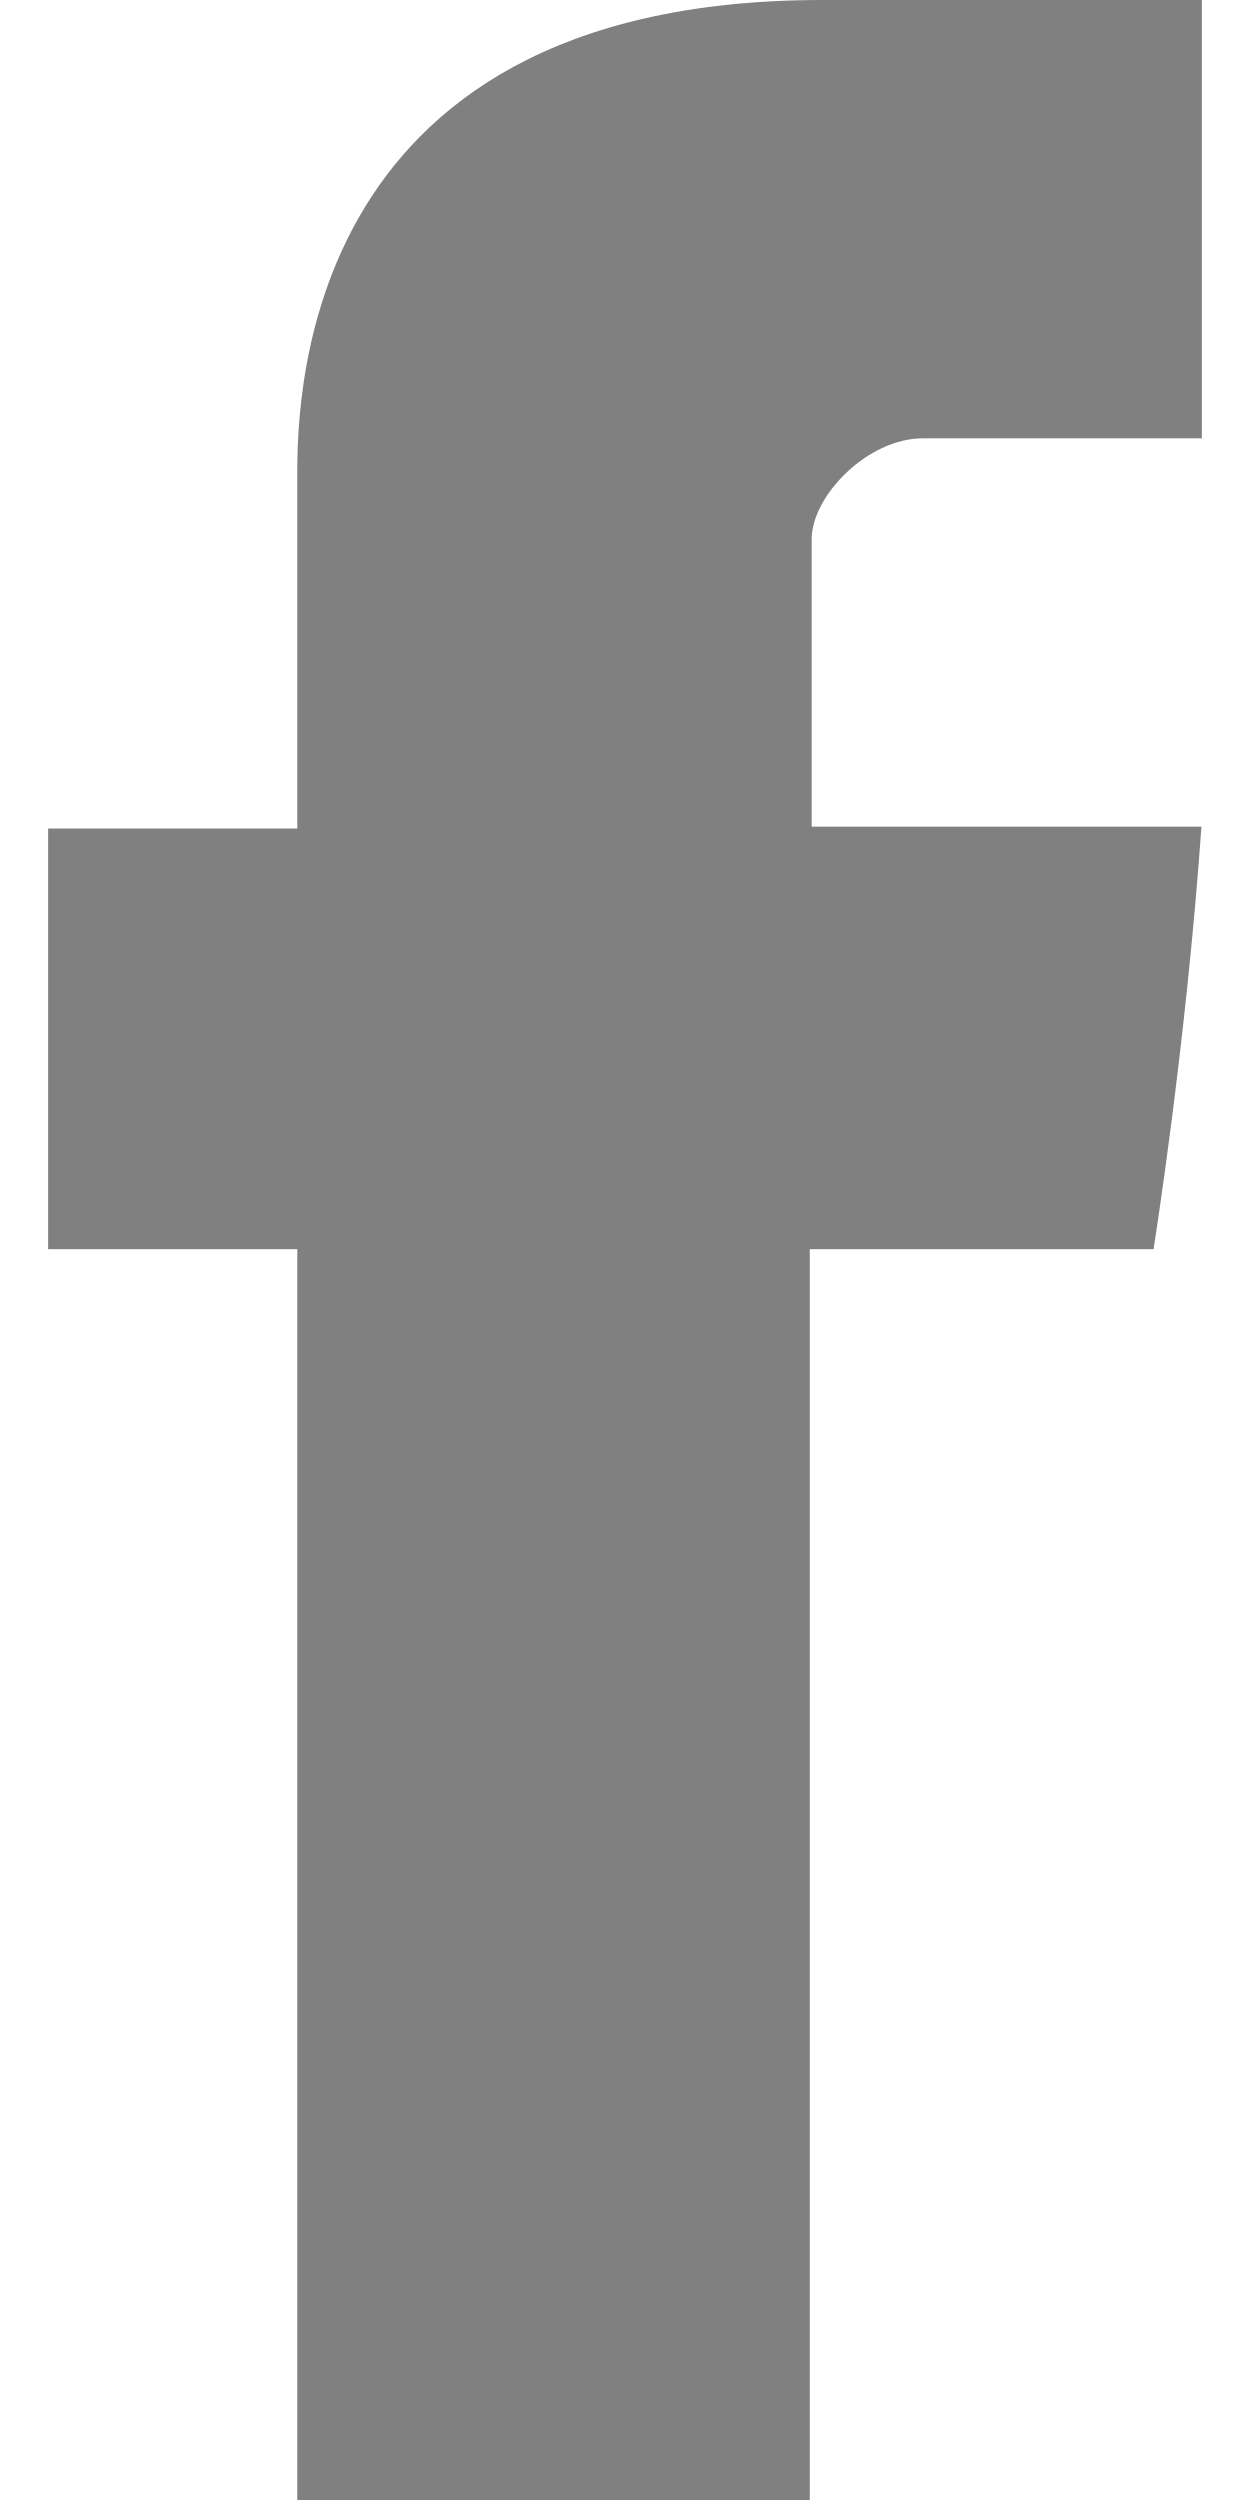
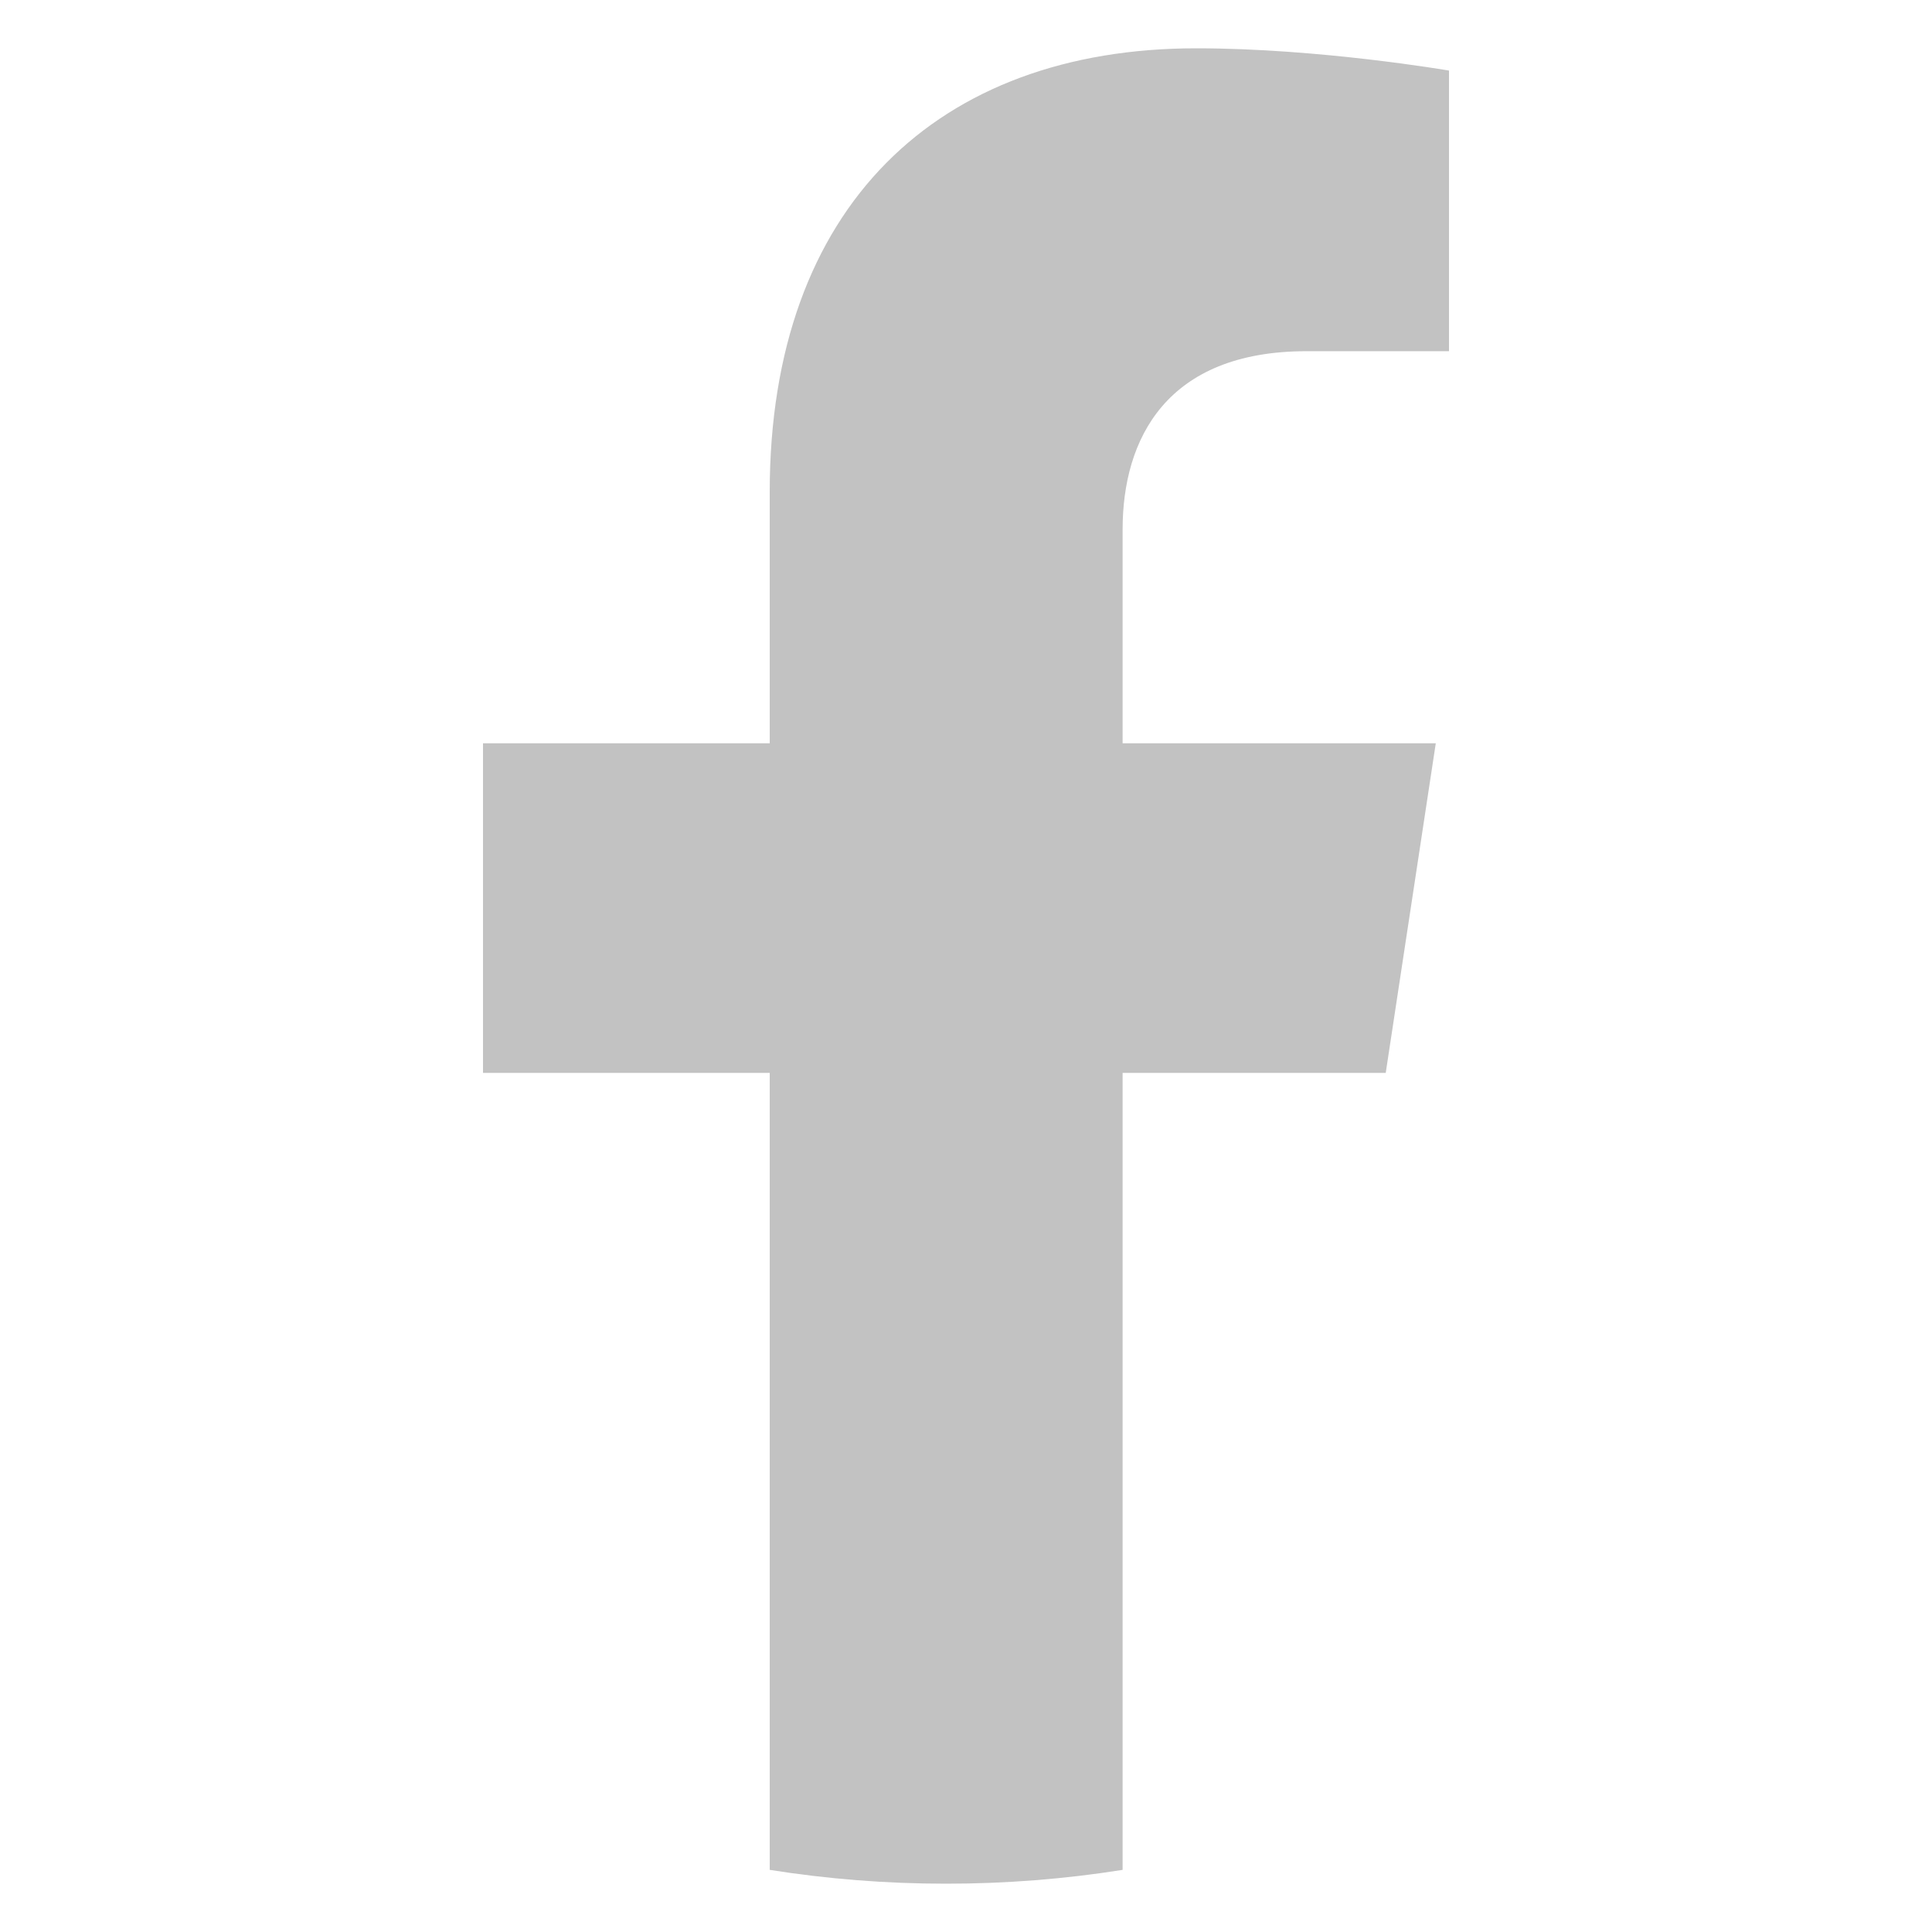
- <svg xmlns="http://www.w3.org/2000/svg" width="6" height="12" viewBox="0 0 6 12" fill="none">
-   <path d="M1.427 2.324V3.977H0.231V5.996H1.427V12H3.887V5.996H5.537C5.537 5.996 5.692 5.028 5.767 3.968H3.896V2.588C3.896 2.381 4.164 2.104 4.43 2.104H5.769V0H3.947C1.367 0 1.427 2.022 1.427 2.324Z" fill="#808080" />
+ <svg xmlns="http://www.w3.org/2000/svg" width="32" height="32" viewBox="0 0 32 32" fill="none">
+   <path d="M22.952 17.771L23.781 12.311H18.594V8.769C18.594 7.275 19.317 5.817 21.64 5.817H24V1.169C24 1.169 21.859 0.8 19.814 0.8C15.54 0.8 12.749 3.416 12.749 8.149V12.311H8V17.771H12.749V30.971C13.702 31.122 14.678 31.2 15.671 31.2C16.665 31.2 17.64 31.122 18.594 30.971V17.771H22.952Z" fill="#C2C2C2" />
</svg>
